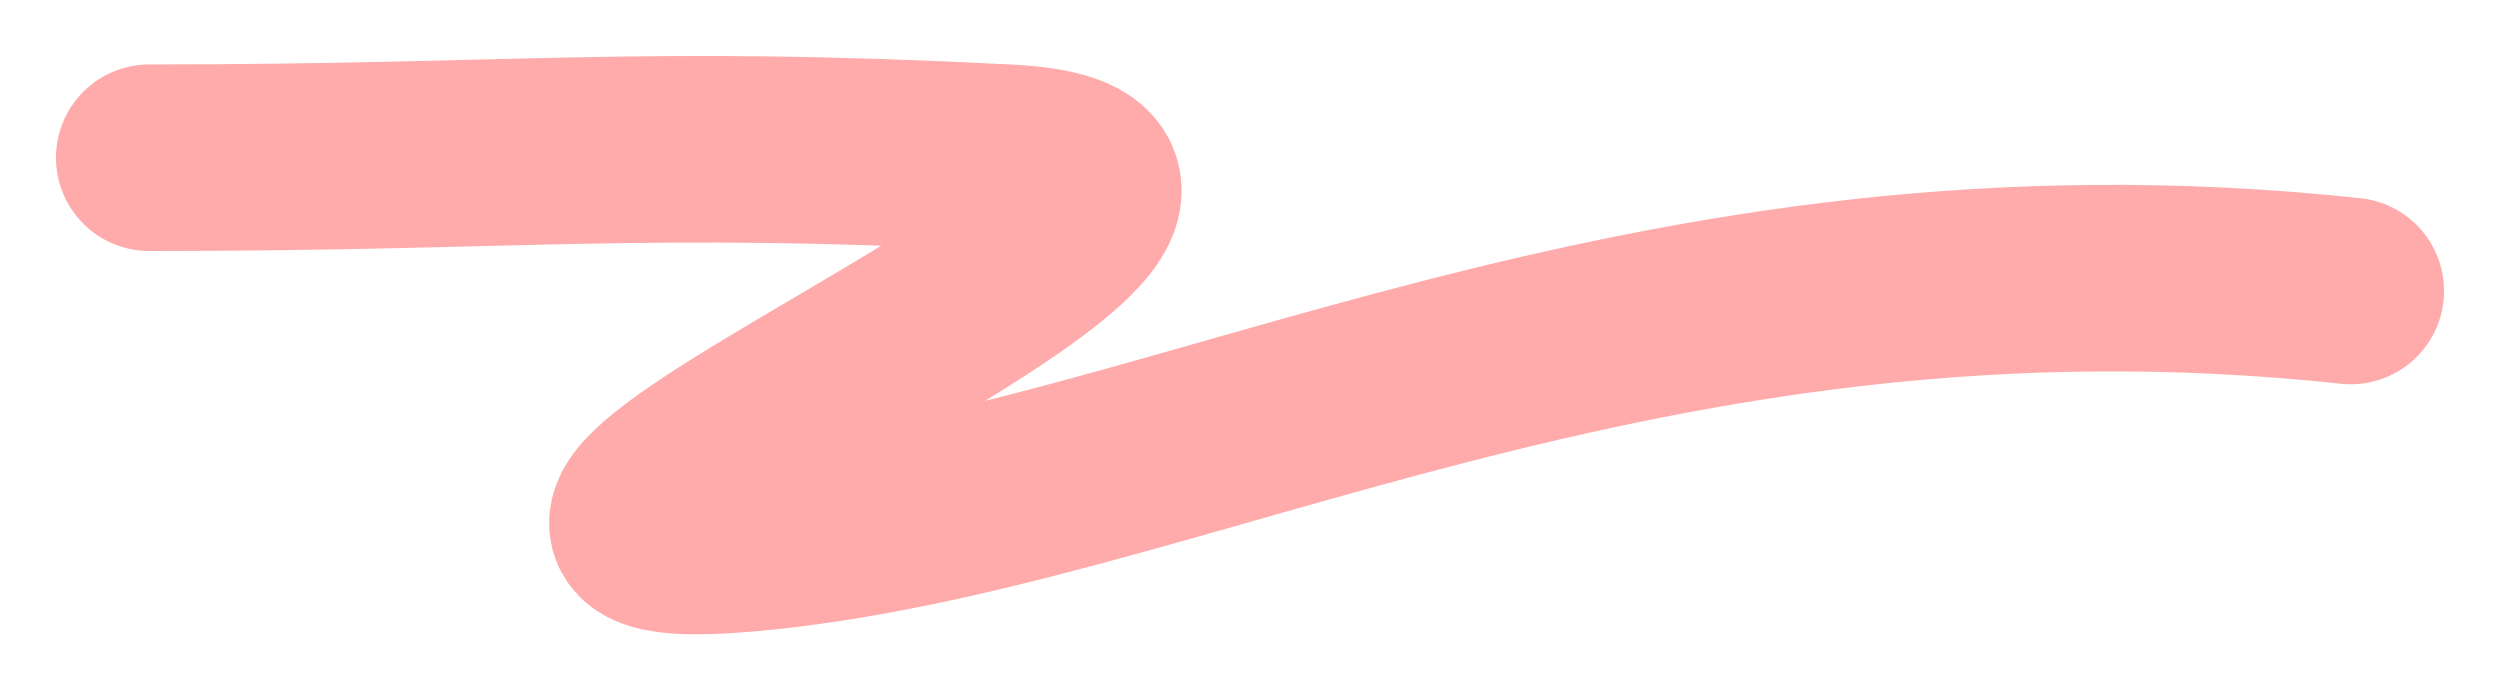
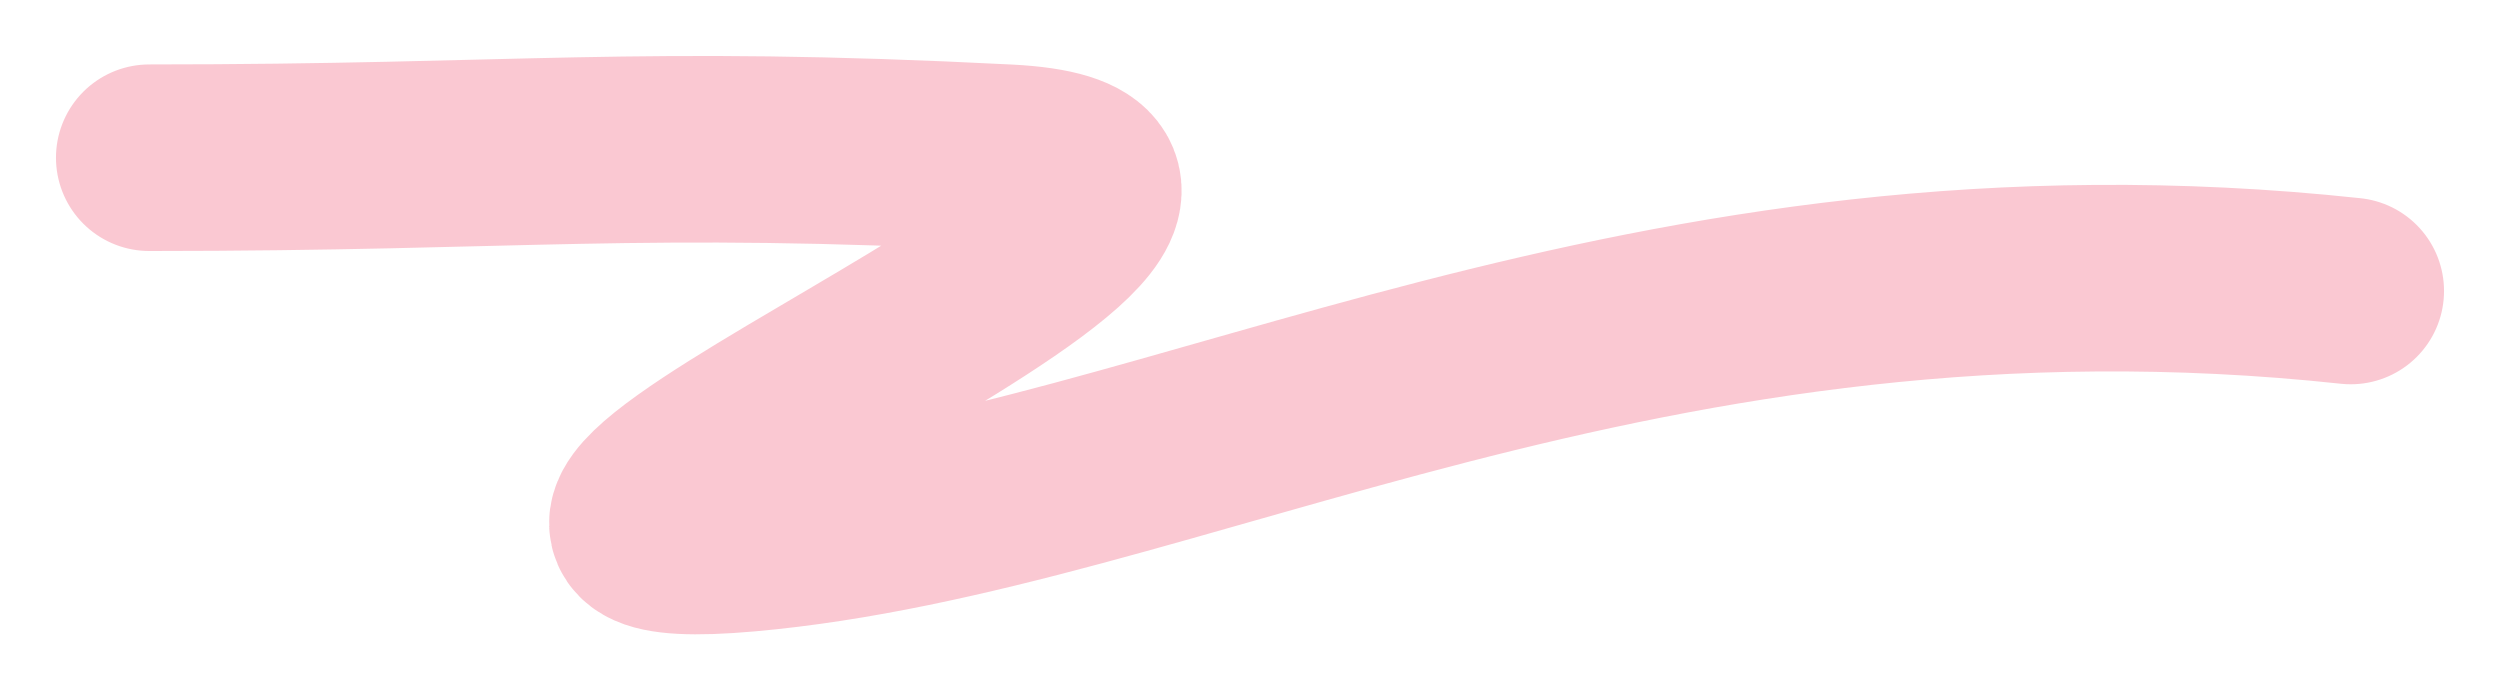
<svg xmlns="http://www.w3.org/2000/svg" width="134" height="37" viewBox="0 0 134 37">
-   <path fill="none" stroke="#FFABAB" stroke-linecap="round" stroke-width="10" d="M8,8.454 C28,8.454 34,7.433 54,8.454 C74,9.474 17,30.904 40,28.863 C63,26.822 88,11.515 126,15.597" />
+   <path fill="none" stroke="#FAC8D2" stroke-linecap="round" stroke-width="10" d="M8,8.454 C28,8.454 34,7.433 54,8.454 C74,9.474 17,30.904 40,28.863 C63,26.822 88,11.515 126,15.597" />
</svg>
